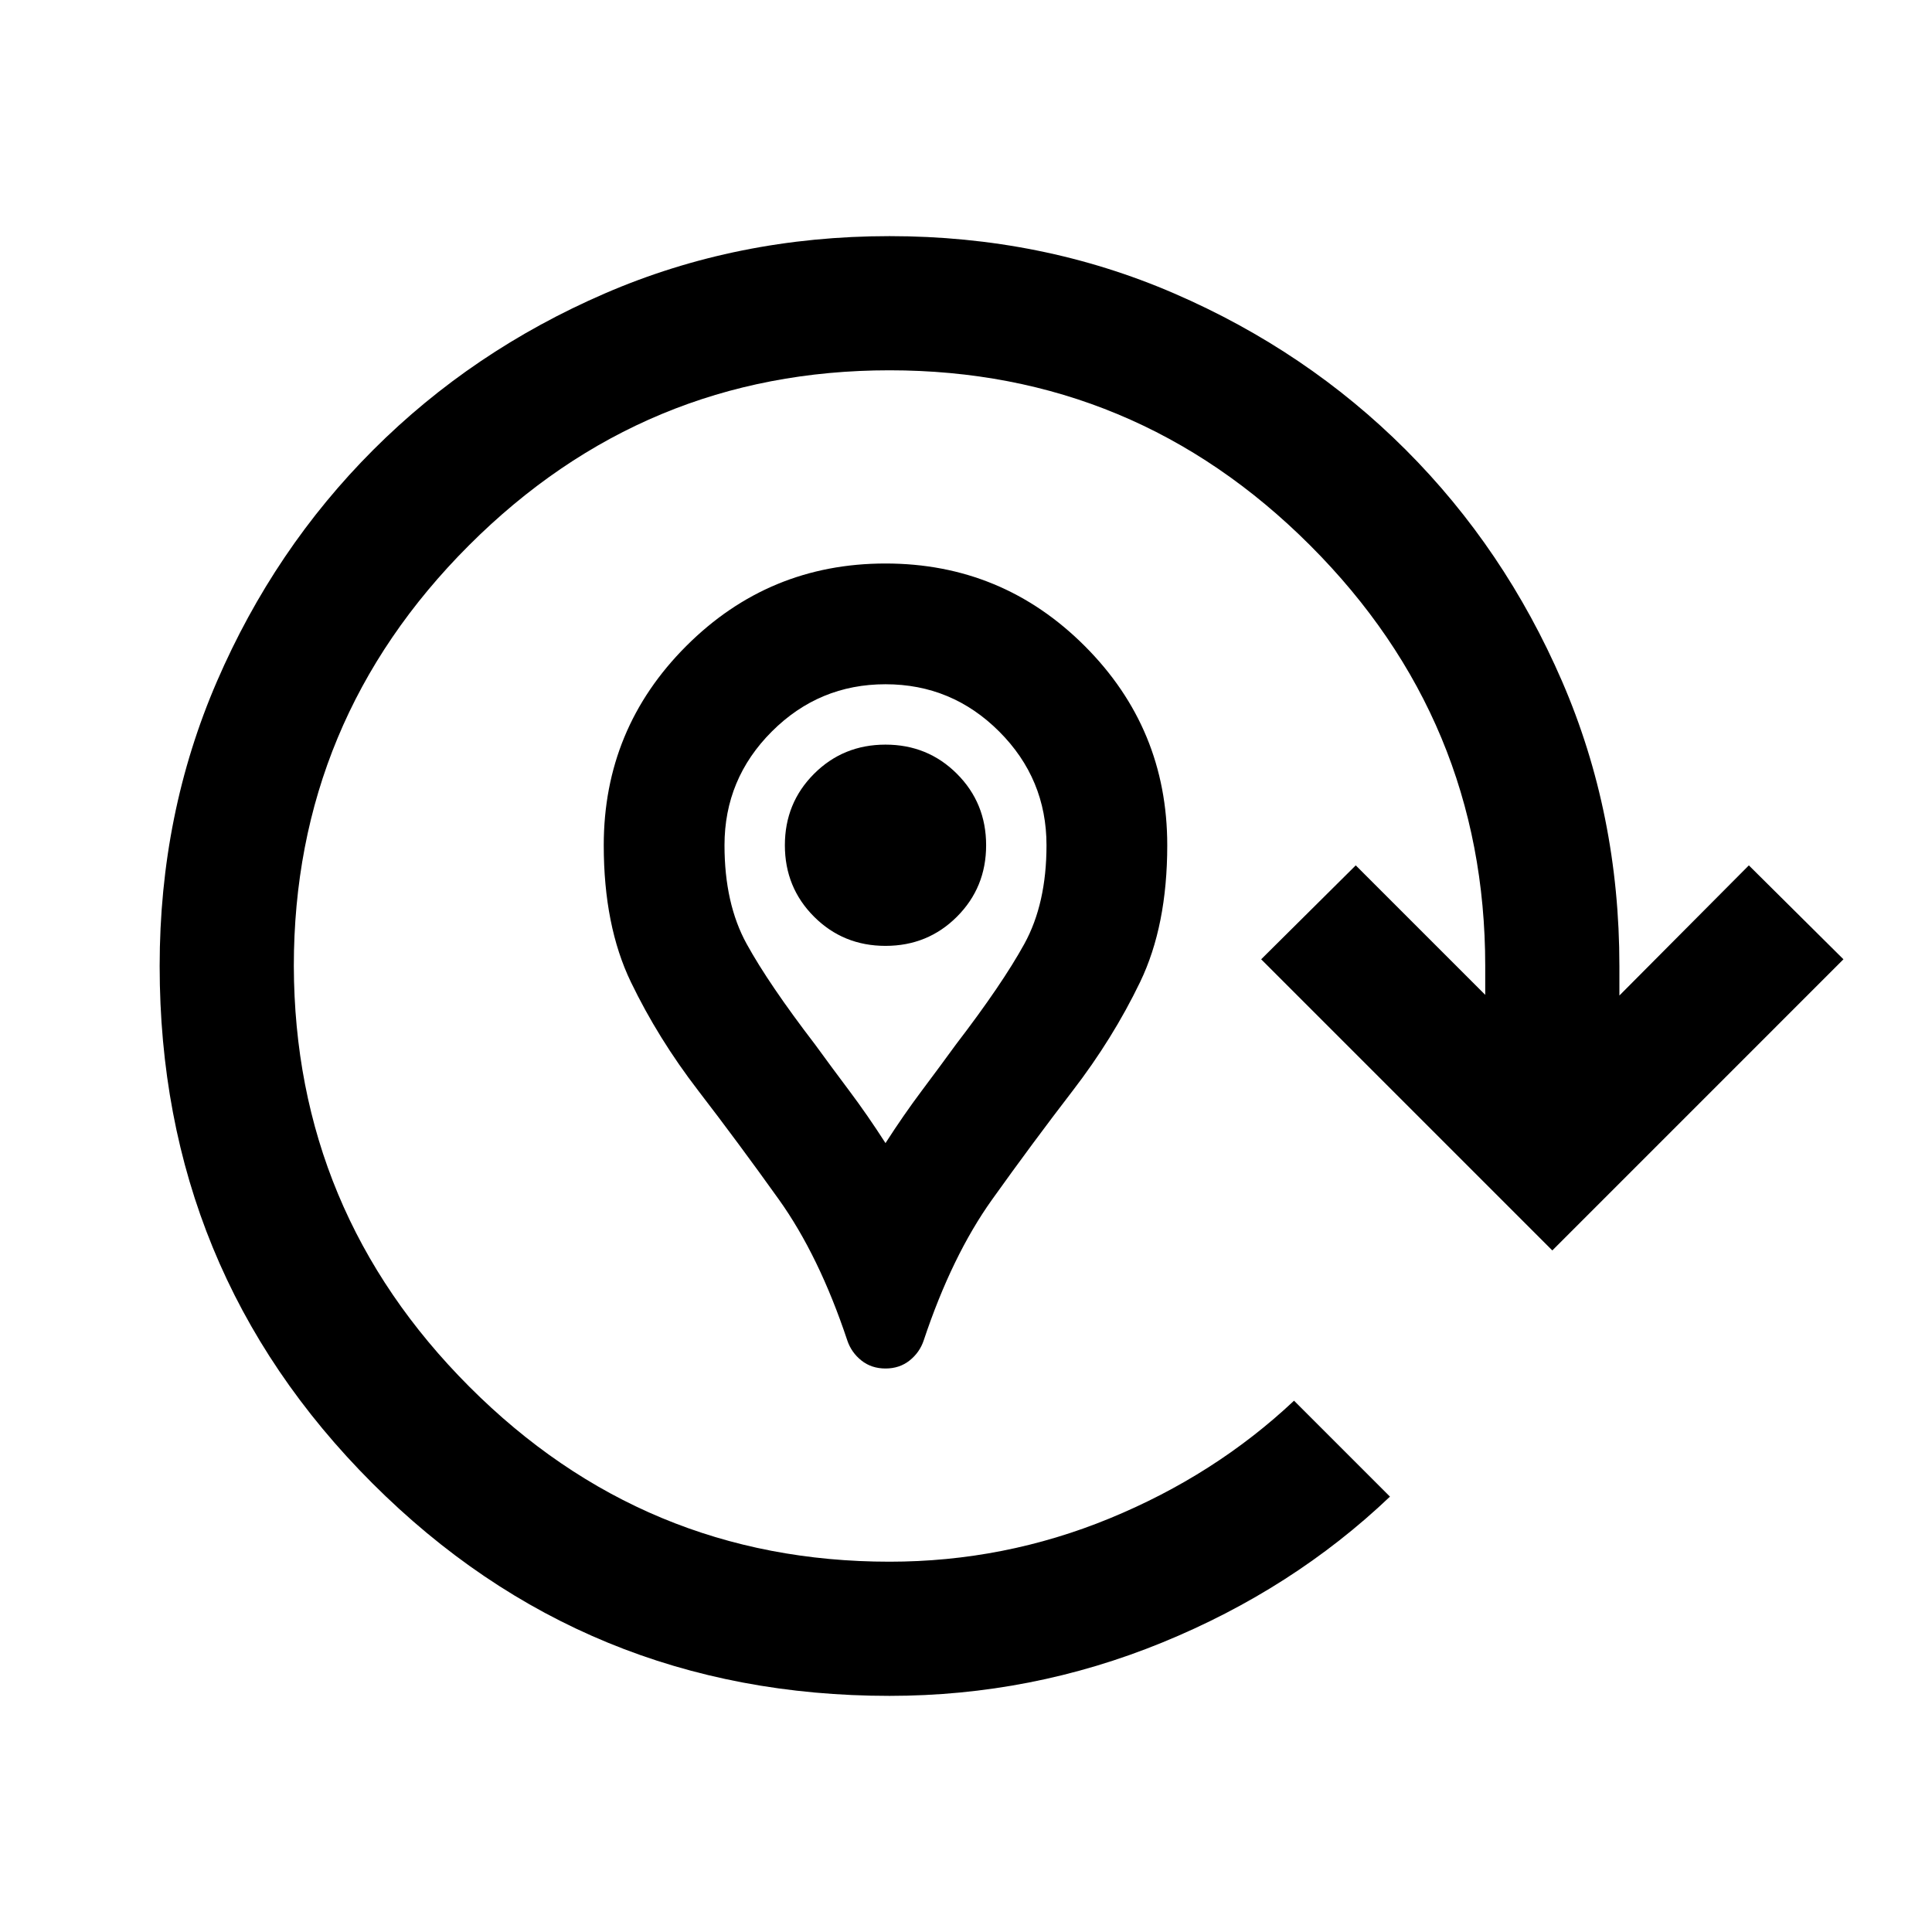
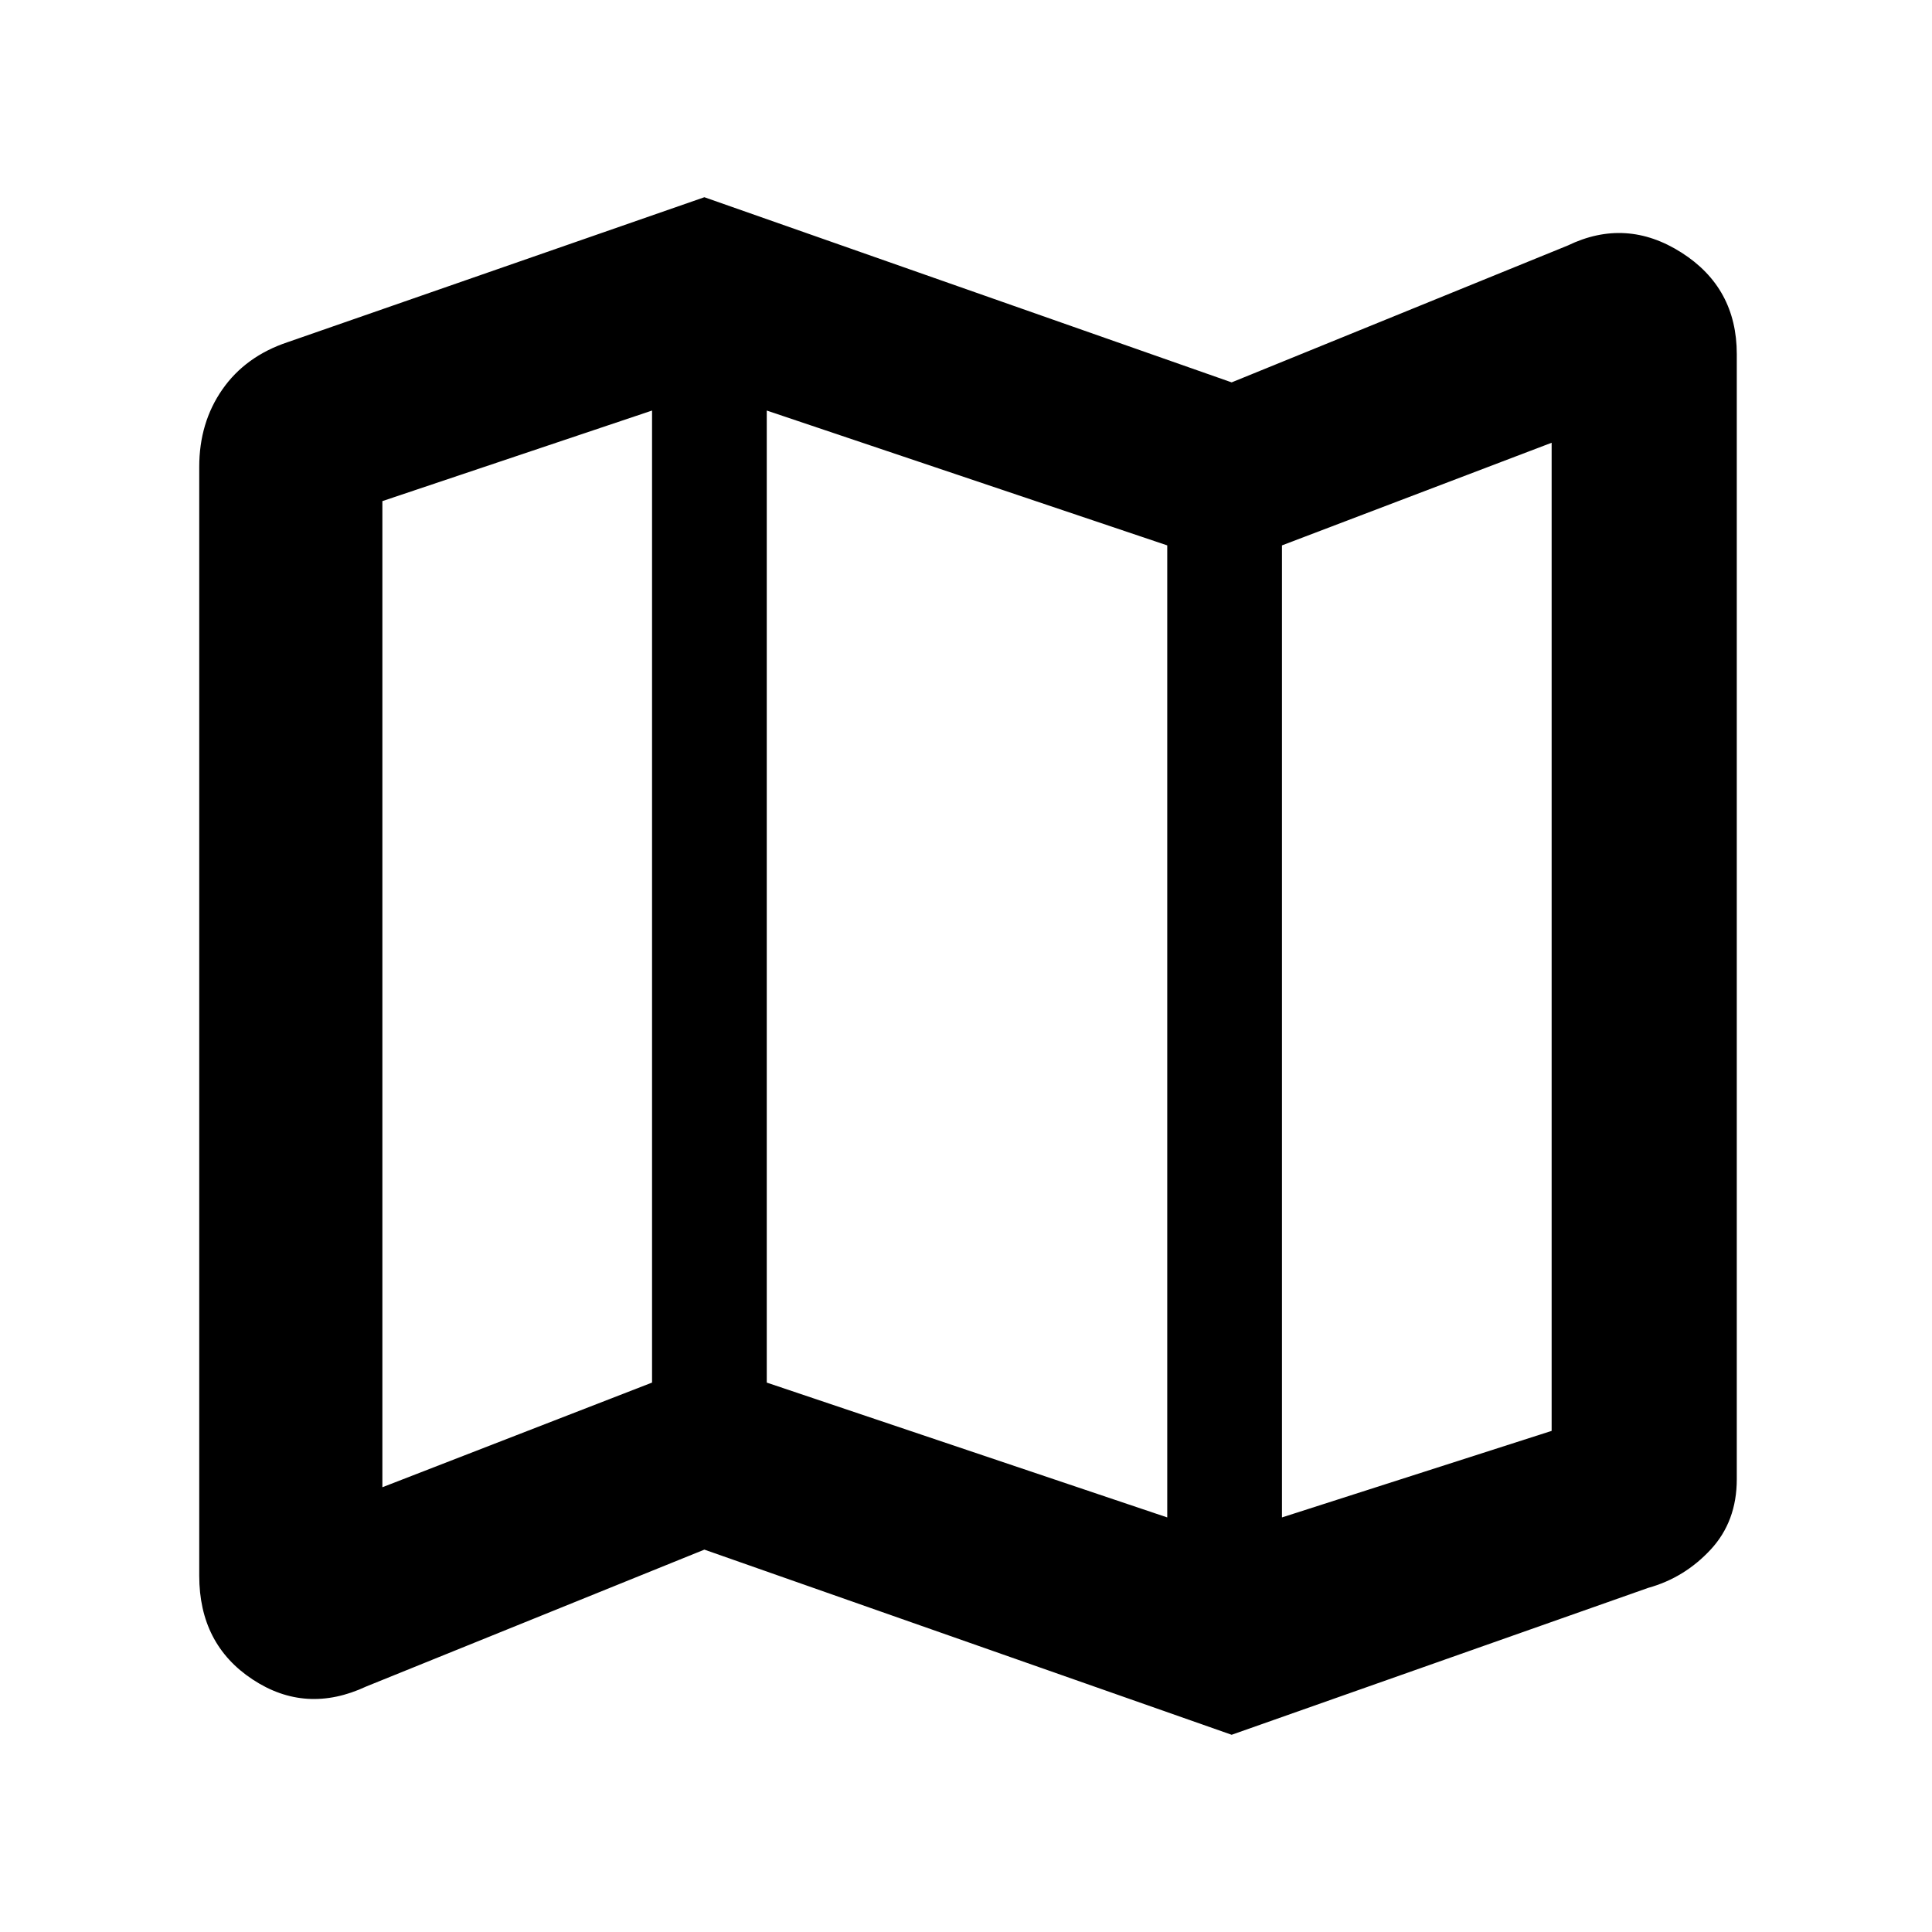
- <svg xmlns="http://www.w3.org/2000/svg" height="40" viewBox="0 -960 960 960" width="40">
-   <path d="M440-280q-7 0-12-4t-7-10q-14-42-34-70t-40-54q-20-26-33.5-54T300-540q0-58 41-99t99-41q58 0 99 41t41 99q0 40-13.5 68T533-418q-20 26-40 54t-34 70q-2 6-7 10t-12 4Zm0-112q9-14 18-26t17-23q23-30 34-50t11-49q0-33-23.5-56.5T440-620q-33 0-56.5 23.5T360-540q0 29 11 49t34 50q8 11 17 23t18 26Zm0-98q21 0 35.5-14.5T490-540q0-21-14.5-35.5T440-590q-21 0-35.5 14.5T390-540q0 21 14.5 35.5T440-490Zm2 372.667q-151.333 0-257-105.667T79.333-480q0-75.667 28.5-141.5t77.667-115q49.167-49.167 115-77.667t141.5-28.5q75.667 0 141.5 28.5t115 77.667q49.167 49.167 77.667 115t28.5 141.5v14.667L869-530l47 46.666-144.666 144.667-144.667-144.667 47-46.666 64.334 64.334V-480q0-122-87.001-209-87-87-209-87t-209 87q-87 87-87 209 .333 122 87.166 209Q320-184 442-184q57 0 109.333-21.5Q603.667-227 643-264l47.667 47.667q-48.334 46-113.167 72.5t-135.5 26.5ZM440-540Z" />
+ <svg xmlns="http://www.w3.org/2000/svg" height="48" viewBox="0 -960 960 960" width="48">
+   <path d="m612-98-262-92-168 68q-30 14-56.5-3.5T99-177v-551q0-22 11.5-38.5T143-790l207-72 262 92 167-68q29-14 56.5 3.5T863-784v559q0 21-13 35t-31 19L612-98Zm-32-108v-483l-199-67v483l199 67Zm57 0 134-43v-491l-134 51v483Zm-447-15 134-52v-483l-134 45v490Zm447-468v483-483Zm-313-67v483-483Z" />
</svg>
